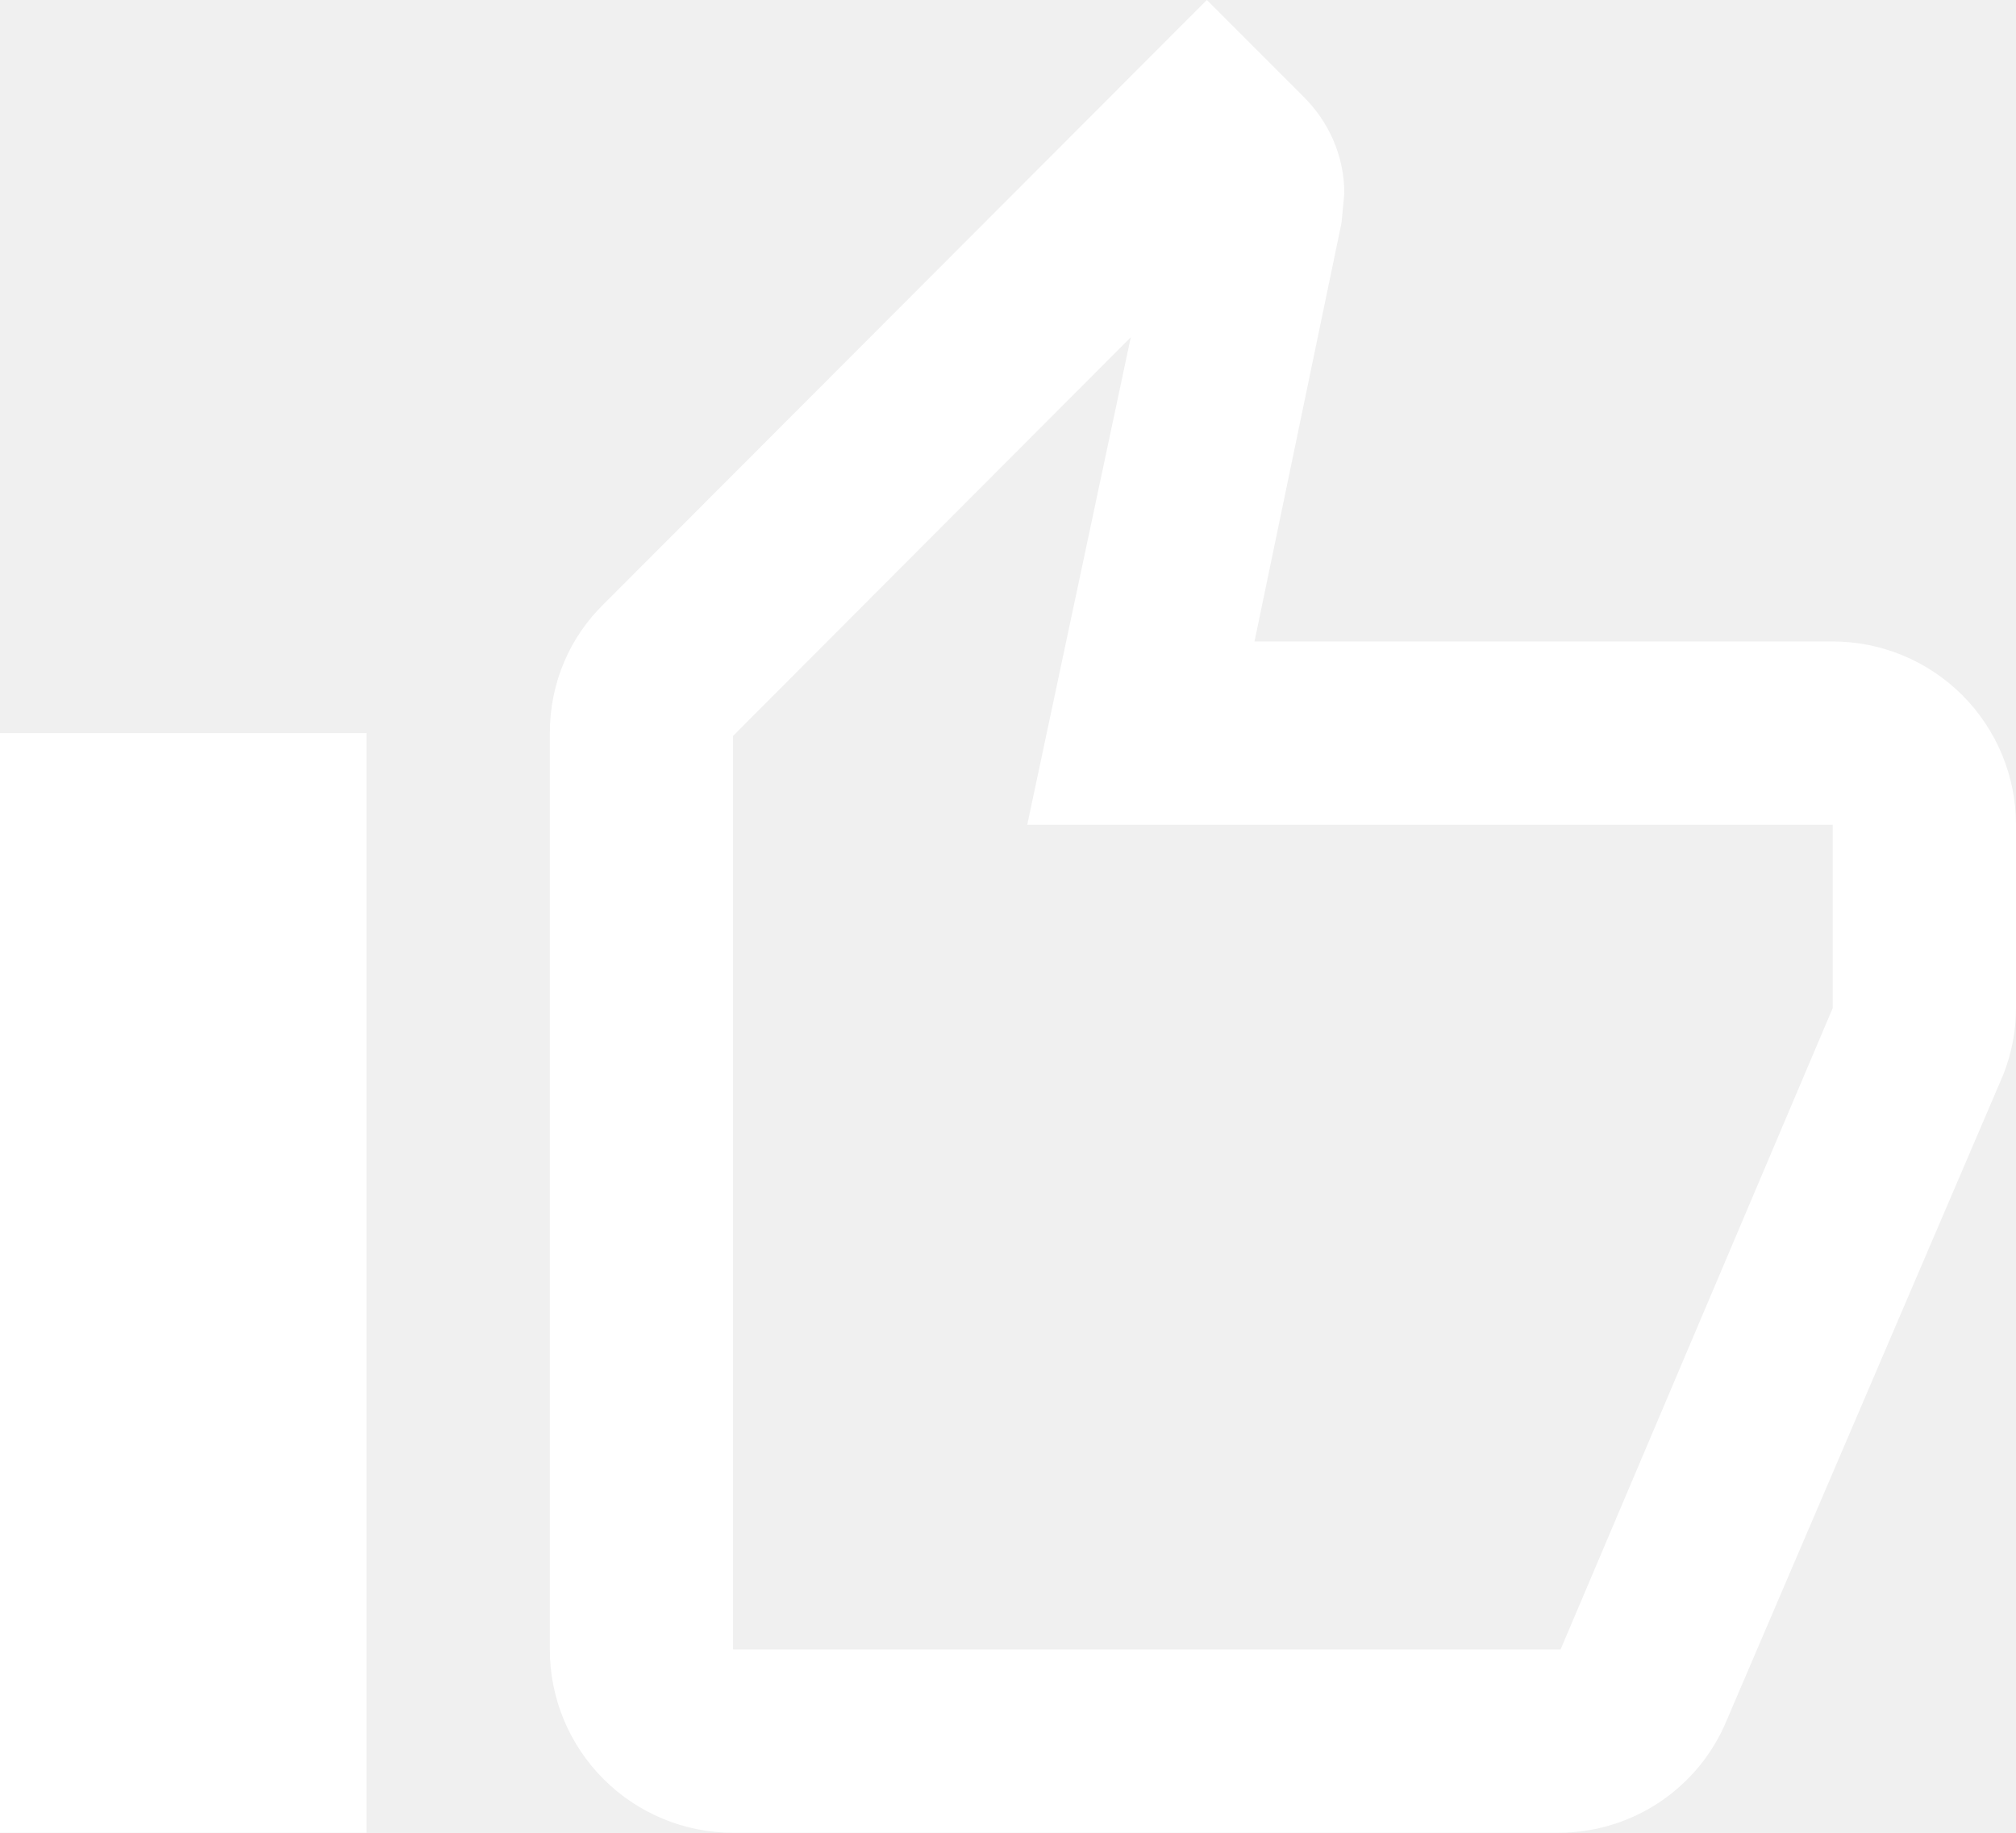
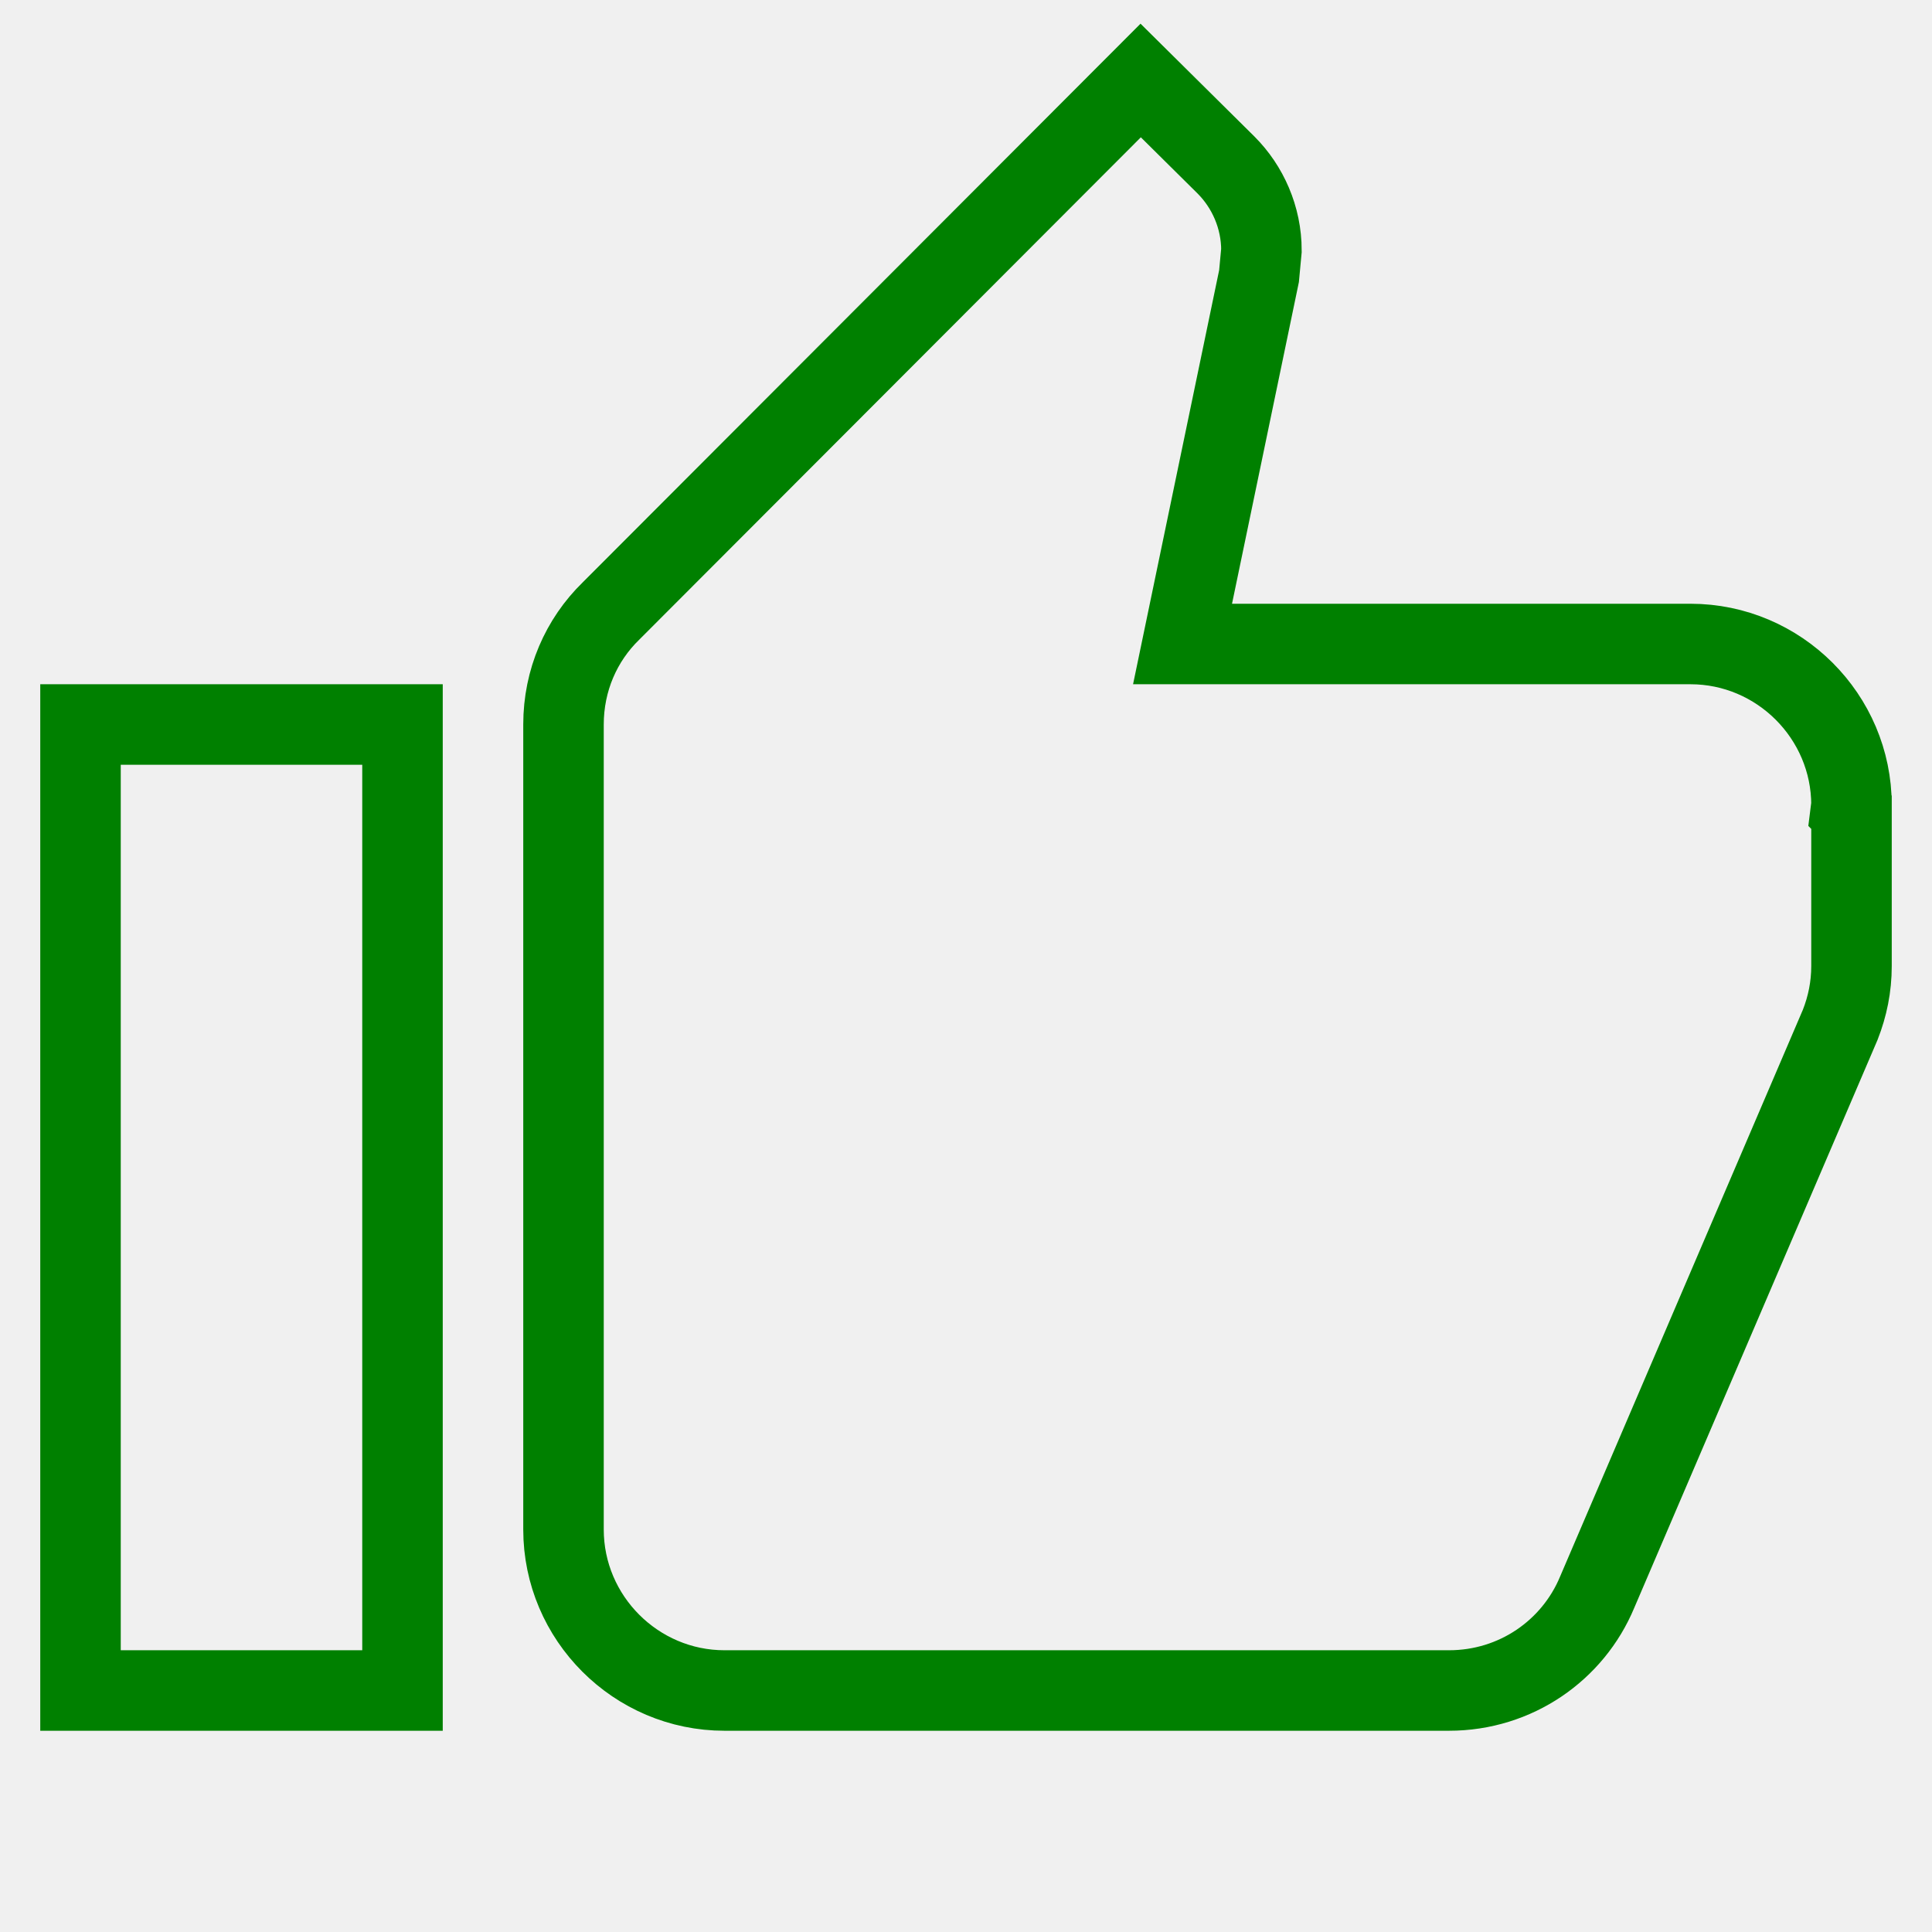
- <svg xmlns="http://www.w3.org/2000/svg" width="22" height="20" viewBox="0 0 22 20" fill="none">
-   <path d="M4 8V20H0V8H4ZM8 20C7.47 20 6.961 19.789 6.586 19.414C6.211 19.039 6 18.53 6 18V8C6 7.45 6.22 6.95 6.59 6.59L13.17 0L14.23 1.06C14.5 1.33 14.67 1.7 14.67 2.11L14.64 2.43L13.69 7H20C20.53 7 21.039 7.211 21.414 7.586C21.789 7.961 22 8.47 22 9V11C22 11.26 21.95 11.5 21.86 11.73L18.84 18.78C18.54 19.5 17.83 20 17 20H8ZM8 18H17.03L20 11V9H11.21L12.34 3.68L8 8.03V18Z" fill="white" />
+ <svg xmlns="http://www.w3.org/2000/svg" stroke="green" fill="none" width="800px" height="800px" viewBox="0 0 24 24">
+   <path d="M1 21h4V9H1v12zm22-11c0-1.1-.9-2-2-2h-6.31l.95-4.57.03-.32c0-.41-.17-.79-.44-1.06L14.17 1 7.59 7.59C7.22 7.95 7 8.45 7 9v10c0 1.1.9 2 2 2h9c.83 0 1.54-.5 1.84-1.22l3.02-7.05c.09-.23.14-.47.14-.73v-1.91l-.01-.01L23 10z" />
</svg>
